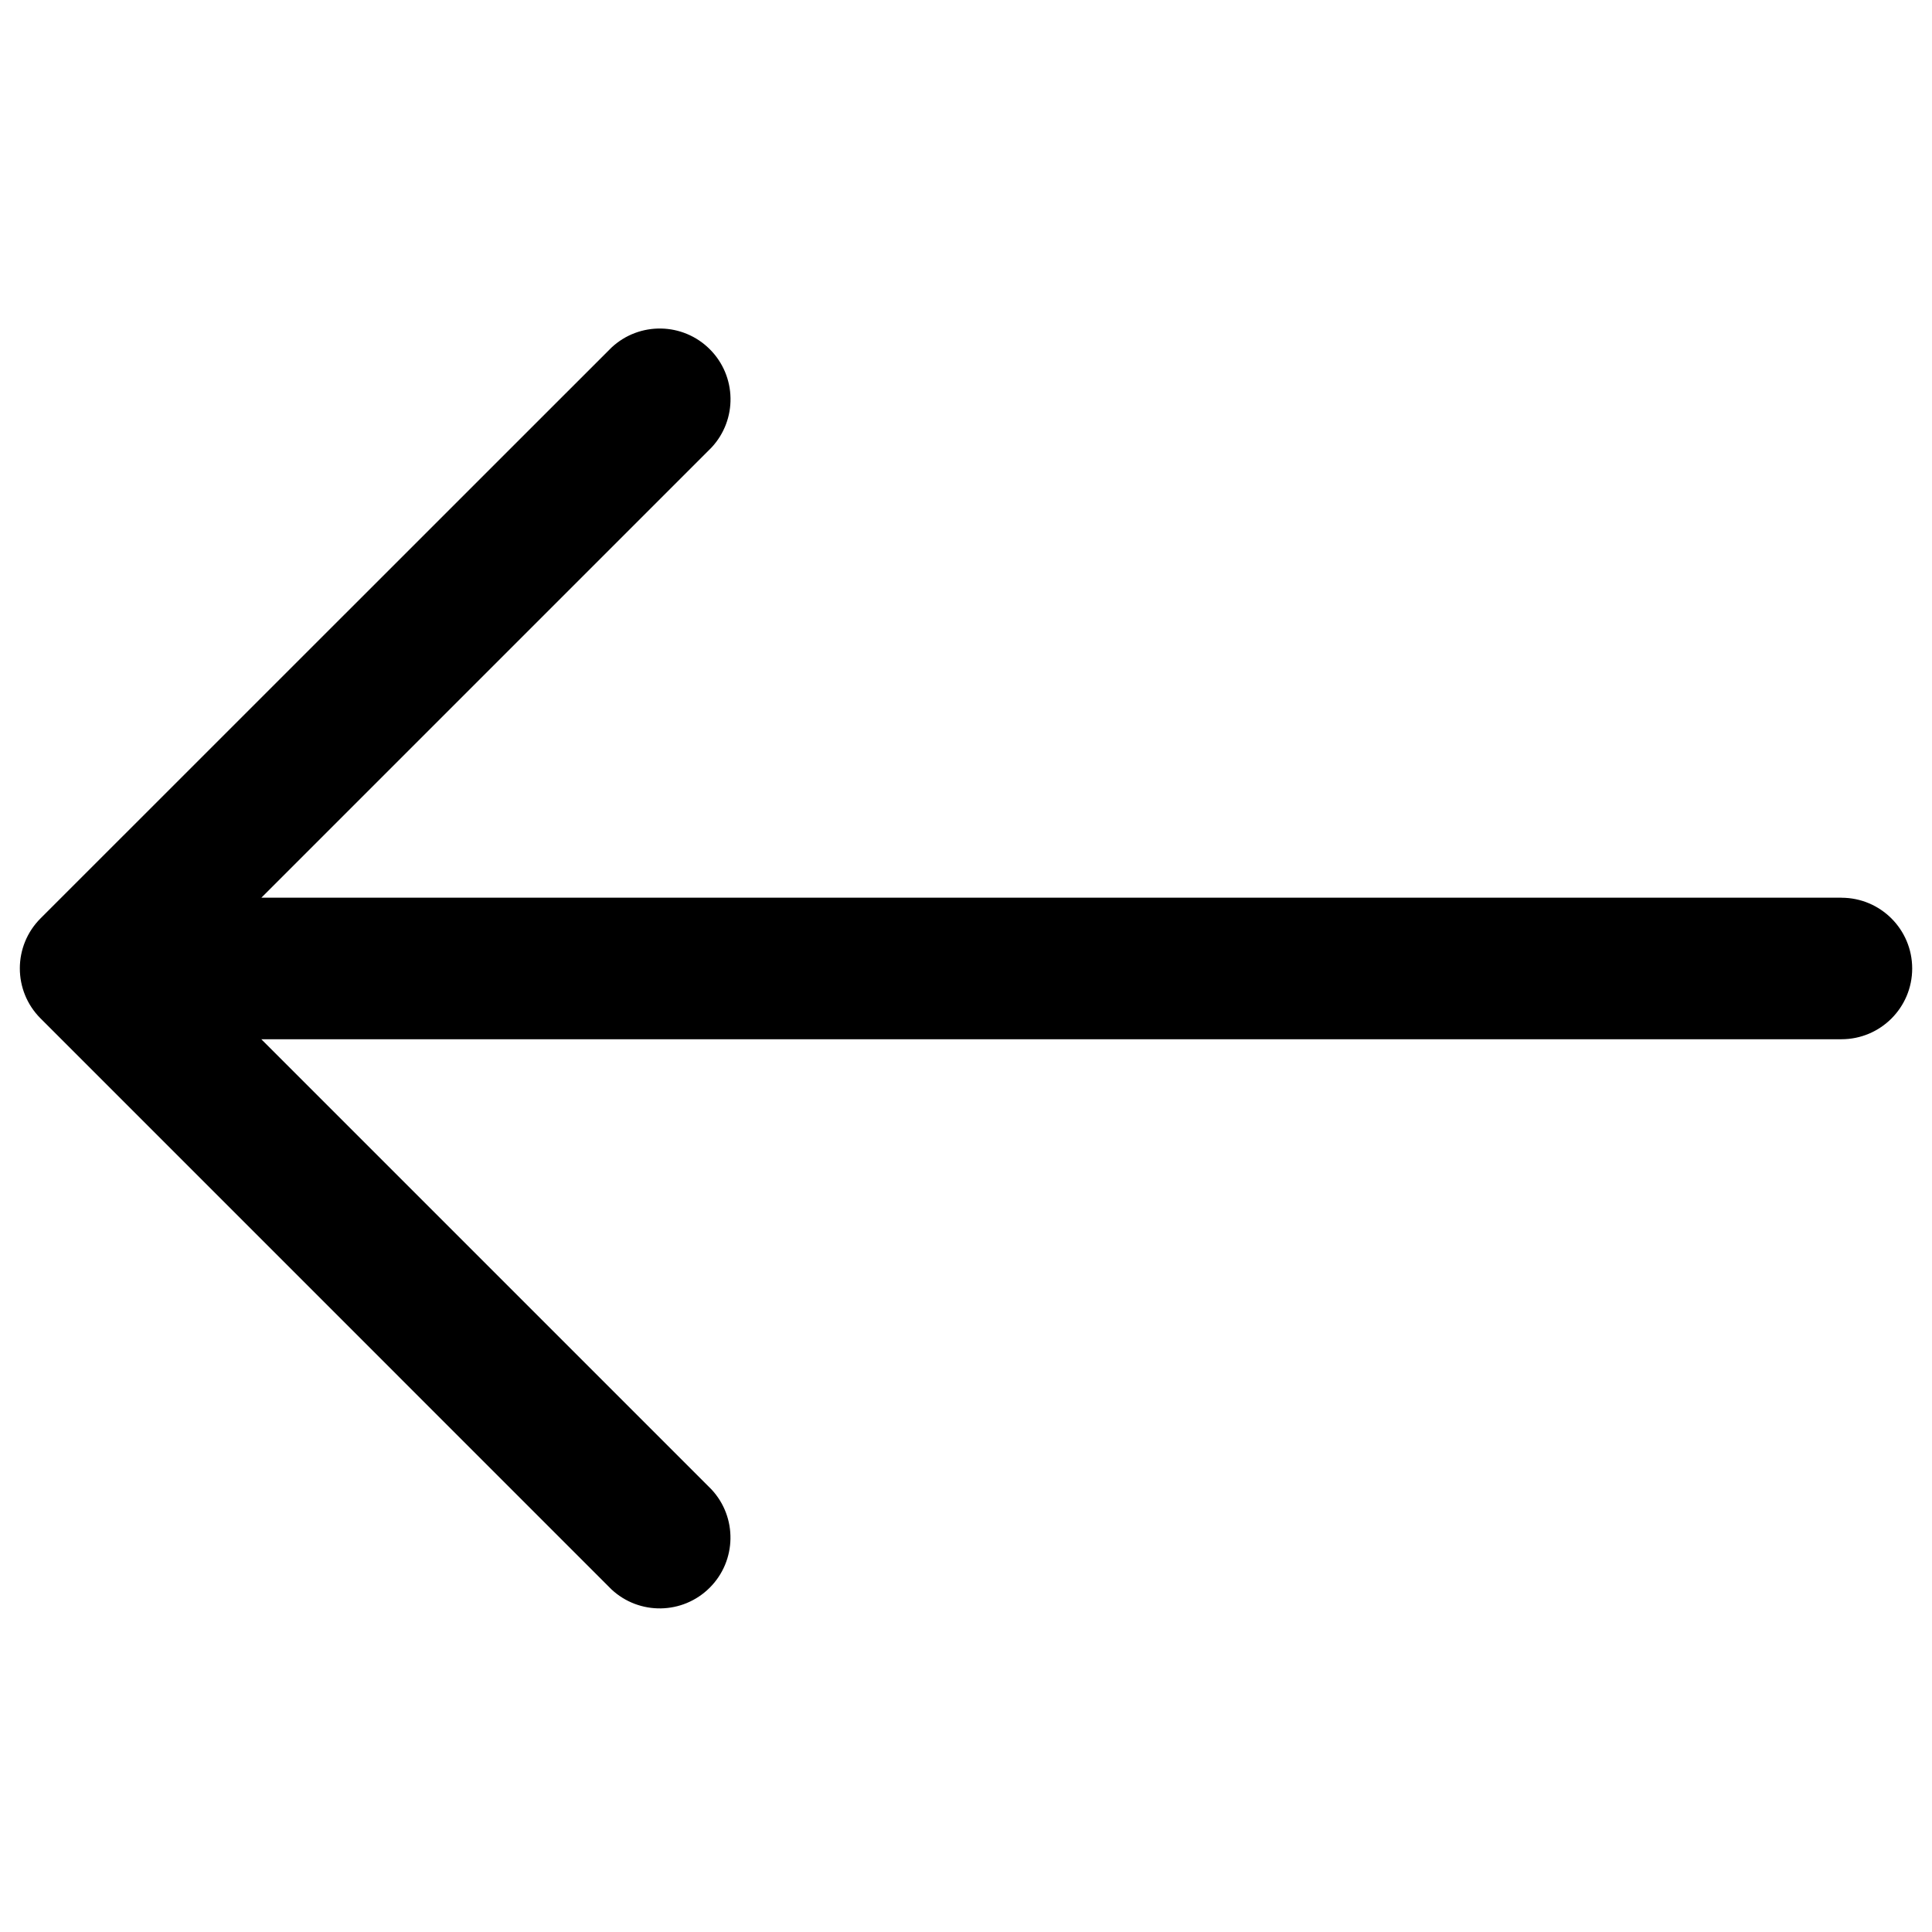
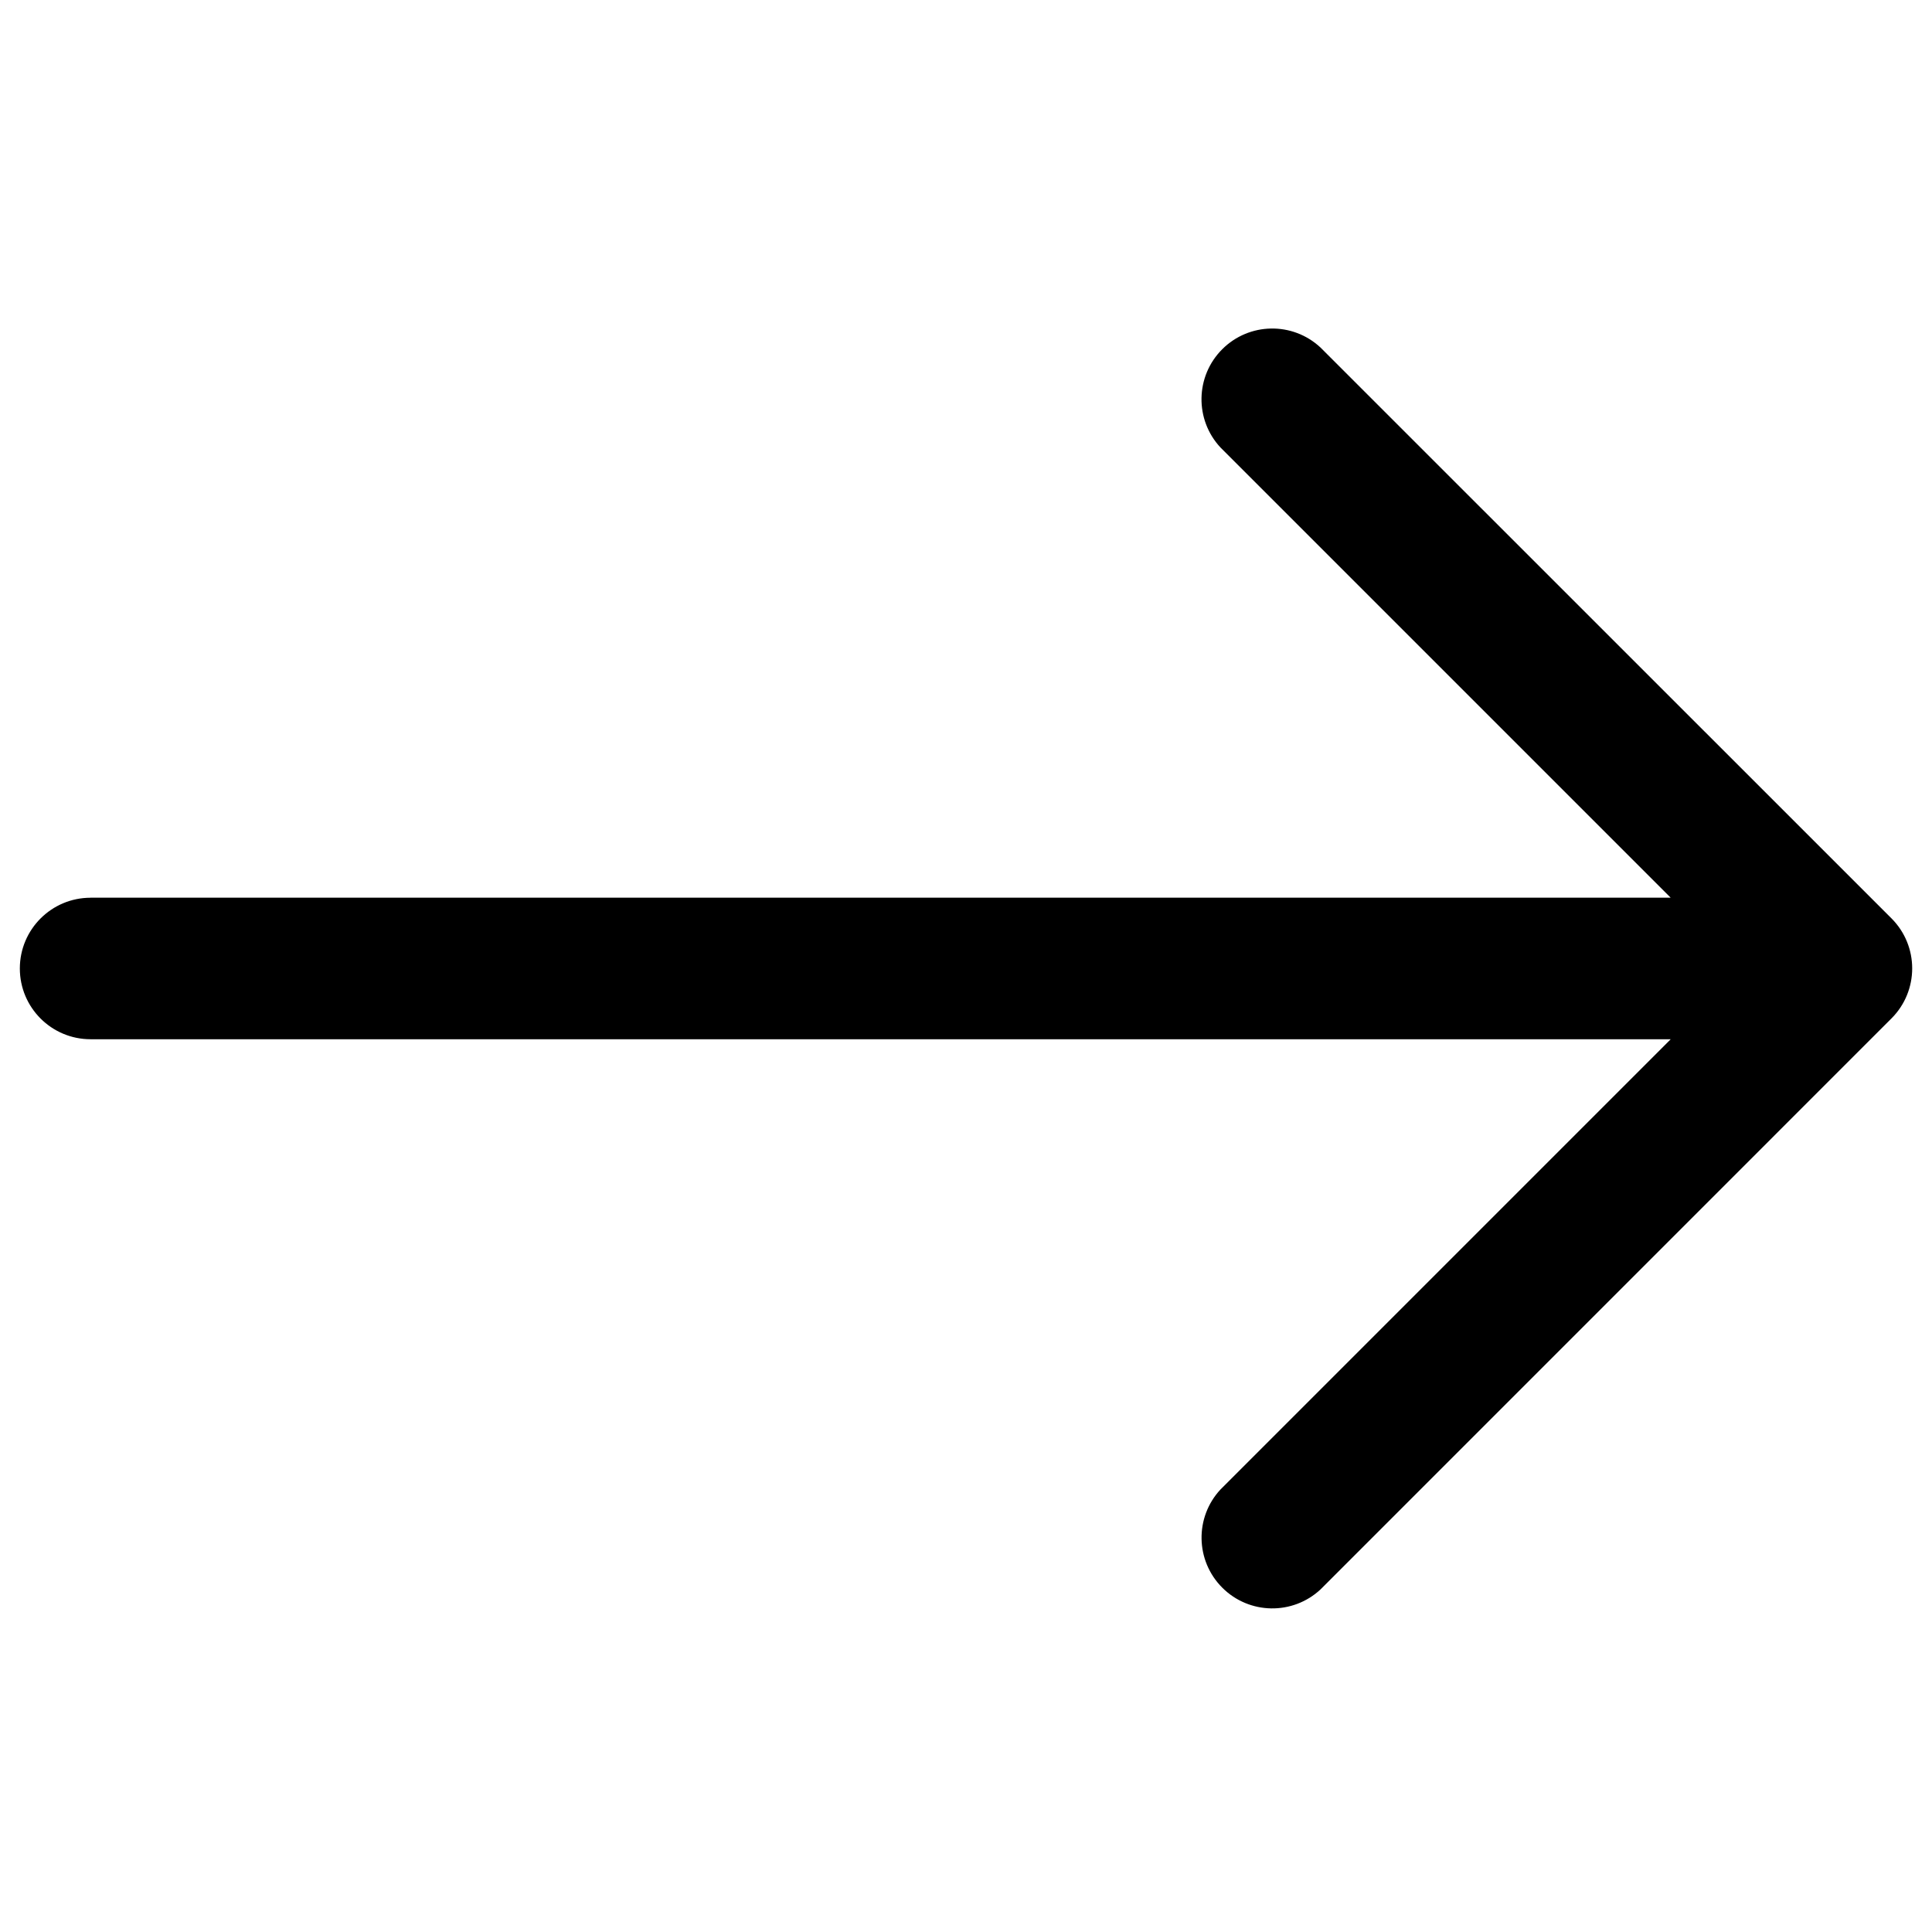
- <svg xmlns="http://www.w3.org/2000/svg" id="Layer_1" data-name="Layer 1" viewBox="0 0 1024 1024">
-   <path d="M976,475.79H138.53l238.6-238.6a37.5,37.5,0,0,0-53-53L21.48,486.77a37.5,37.5,0,0,0,0,53L324.1,842.42a37.5,37.5,0,0,0,53-53h0l-238.6-238.6H976a37.5,37.5,0,1,0,0-75Z" />
+ <svg xmlns="http://www.w3.org/2000/svg" id="Layer_1" data-name="Layer 1" viewBox="0 0 1024 1024" version="1.1">
+   <path d="M 48.013,475.79 H 885.483 l -238.6,-238.6 a -37.5,37.5 0 0 1 53,-53 l 302.65,302.58 a -37.5,37.5 0 0 1 0,53 l -302.62,302.65 a -37.5,37.5 0 0 1 -53,-53 v 0 l 238.6,-238.6 H 48.013 a -37.5,37.5 0 1 1 0,-75 z" id="path4" />
</svg>
